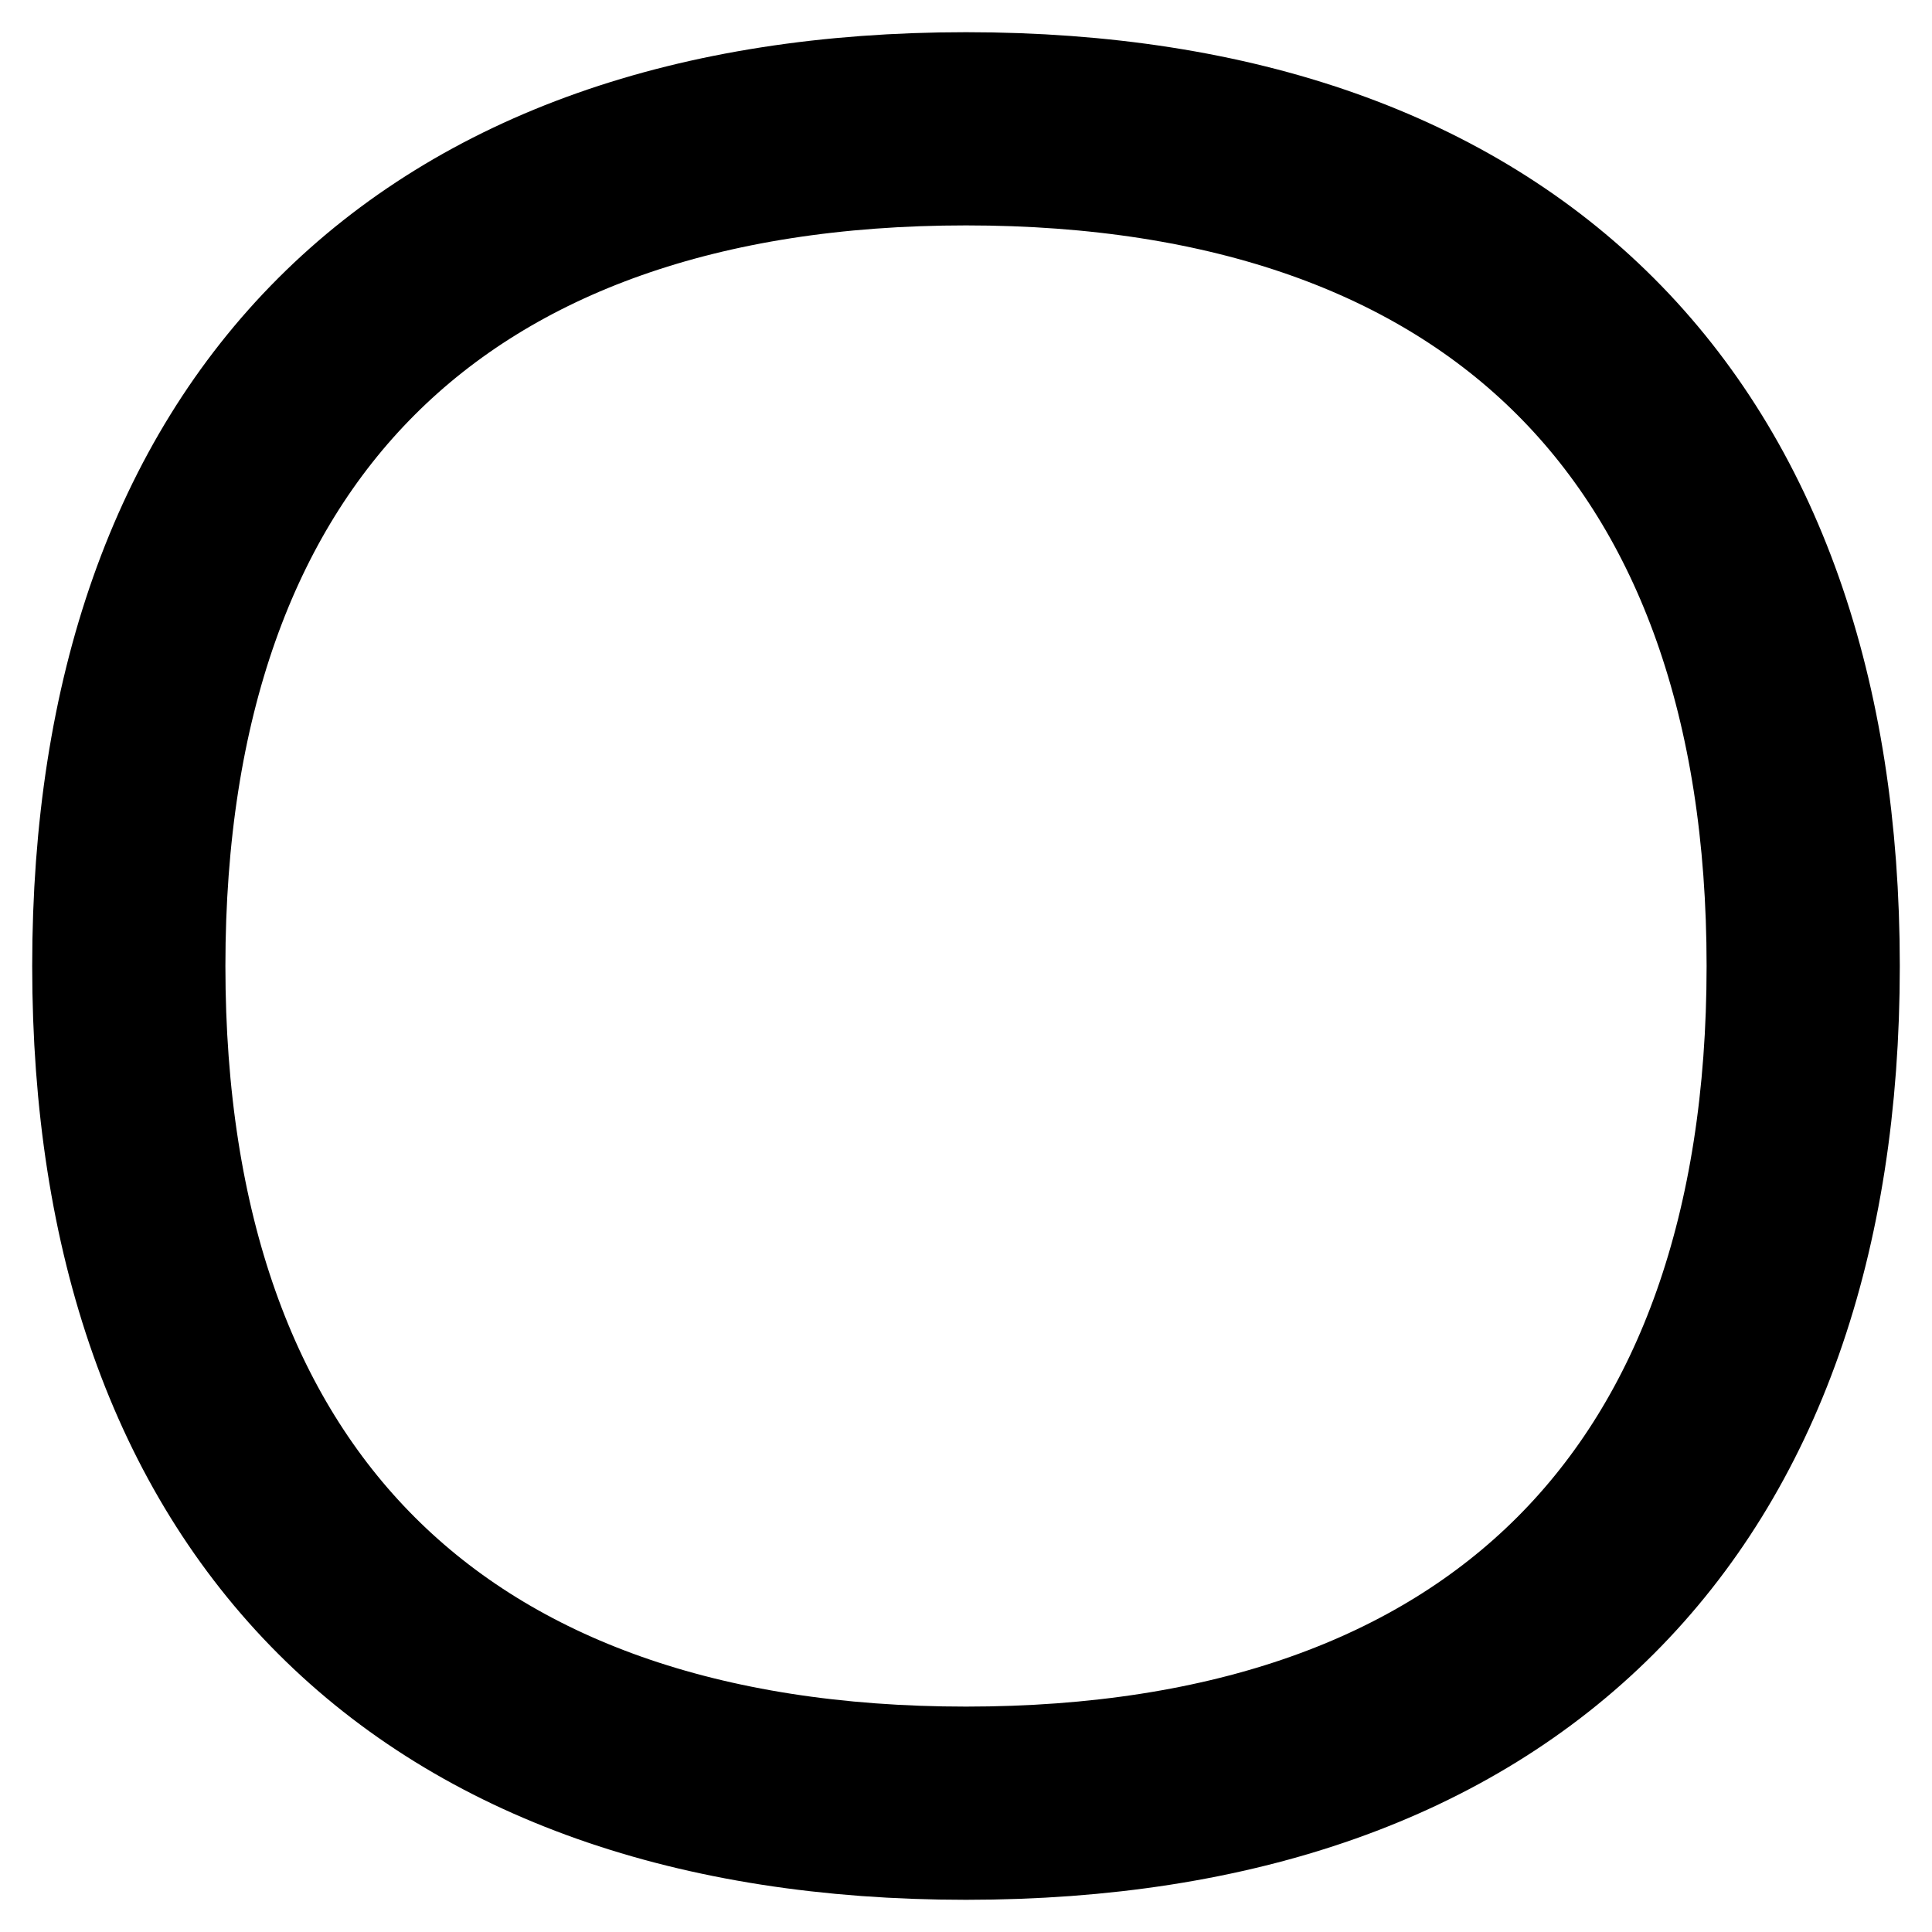
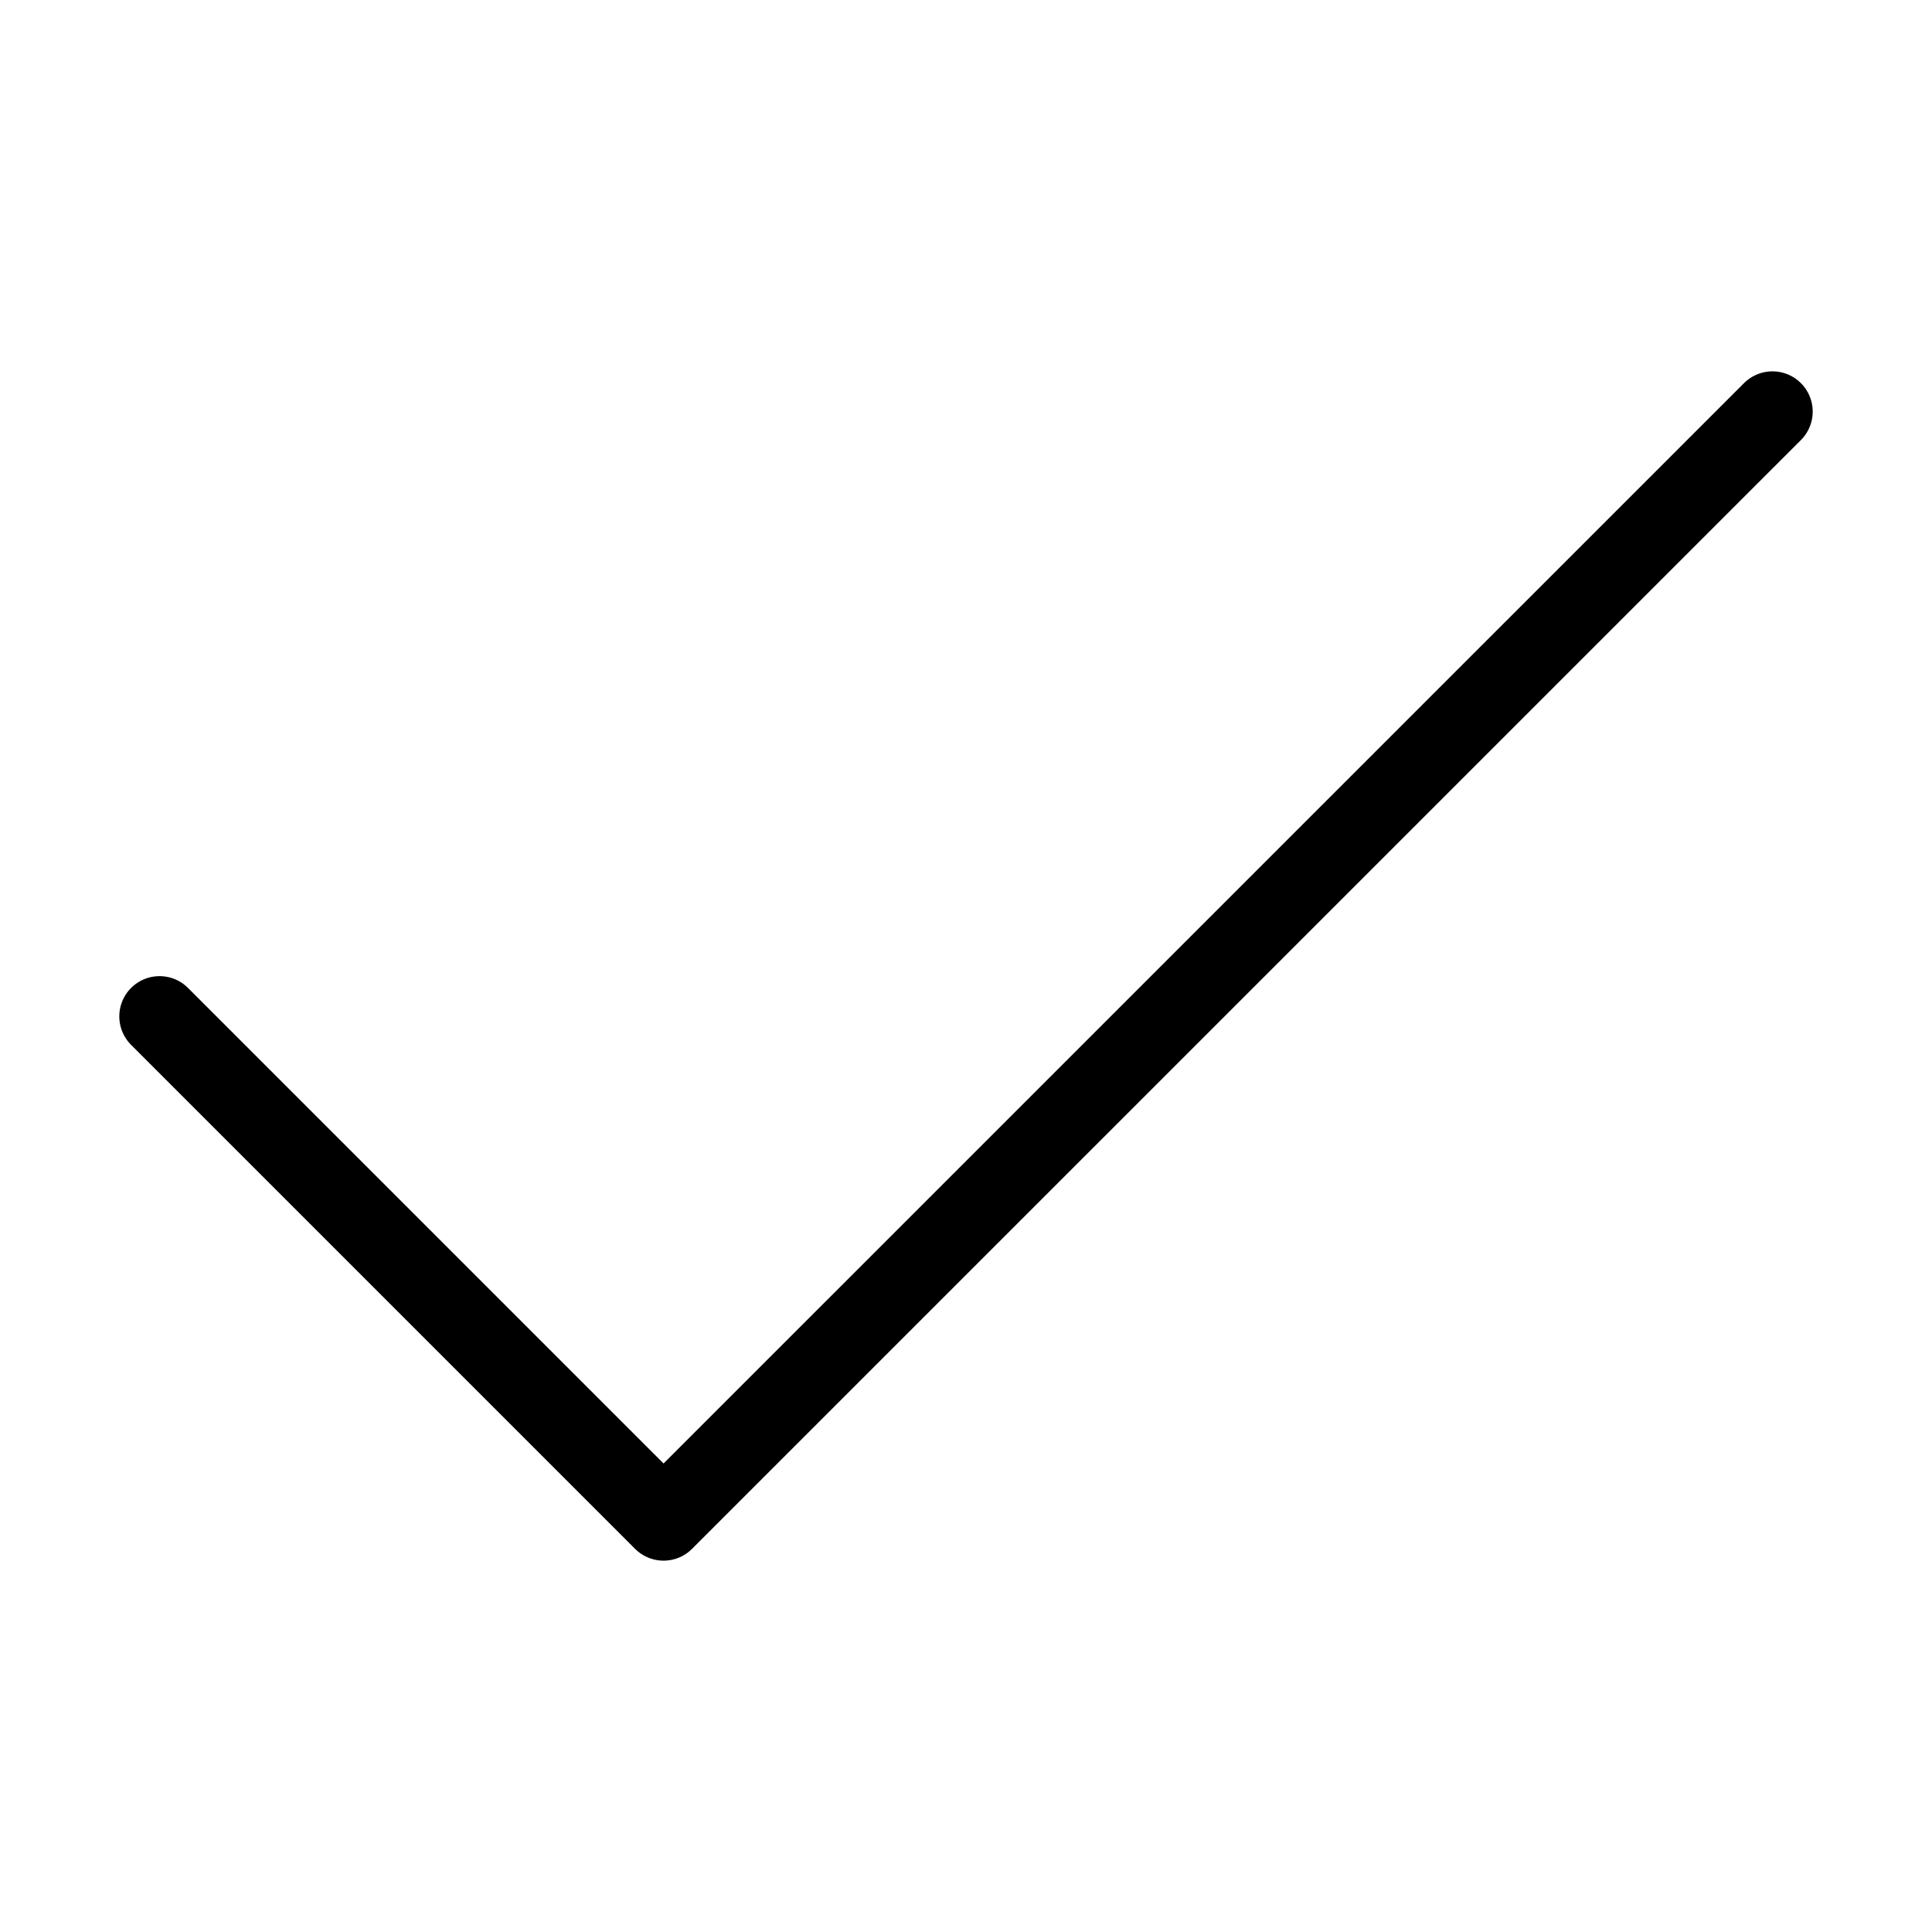
- <svg xmlns="http://www.w3.org/2000/svg" width="15" height="15" viewBox="0 0 15 15" fill="none">
-   <path d="M7.5 14C11.66 14 14 11.66 14 7.5C14 3.34 11.66 1 7.5 1C3.34 1 1 3.34 1 7.5C1 11.66 3.34 14 7.5 14Z" stroke="black" stroke-width="1.5" stroke-linecap="round" stroke-linejoin="round" />
+ <svg xmlns="http://www.w3.org/2000/svg" viewBox="-0.5 -0.5 24 24" fill="none" stroke="currentColor" stroke-linecap="round" stroke-linejoin="round" id="Check--Streamline-Lucide.svg">
+   <path d="M21.518 4.613L7.743 18.387L1.482 12.126" stroke-width="1" />
</svg>
